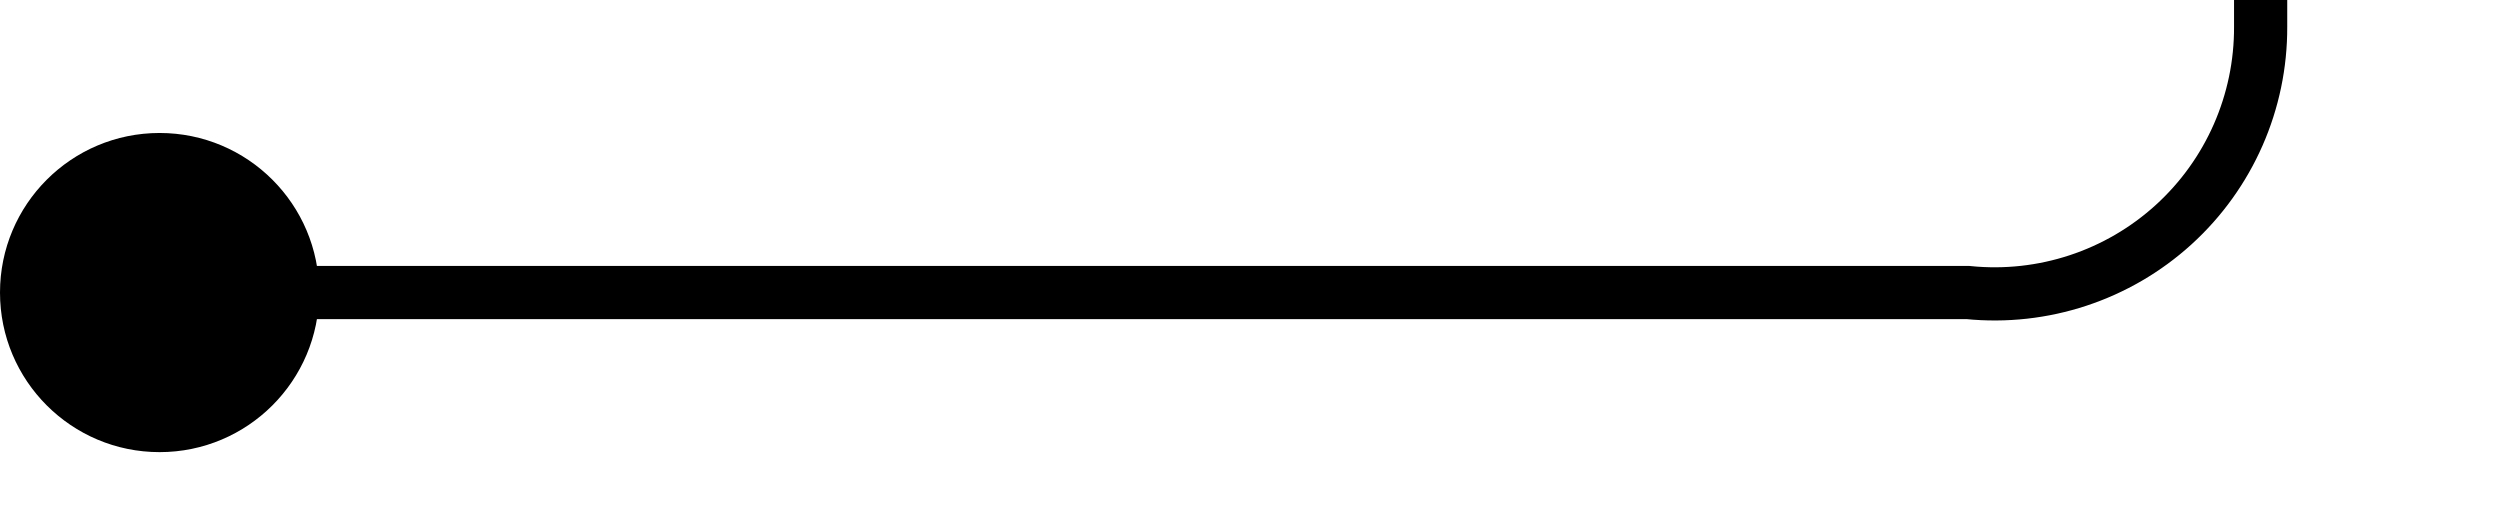
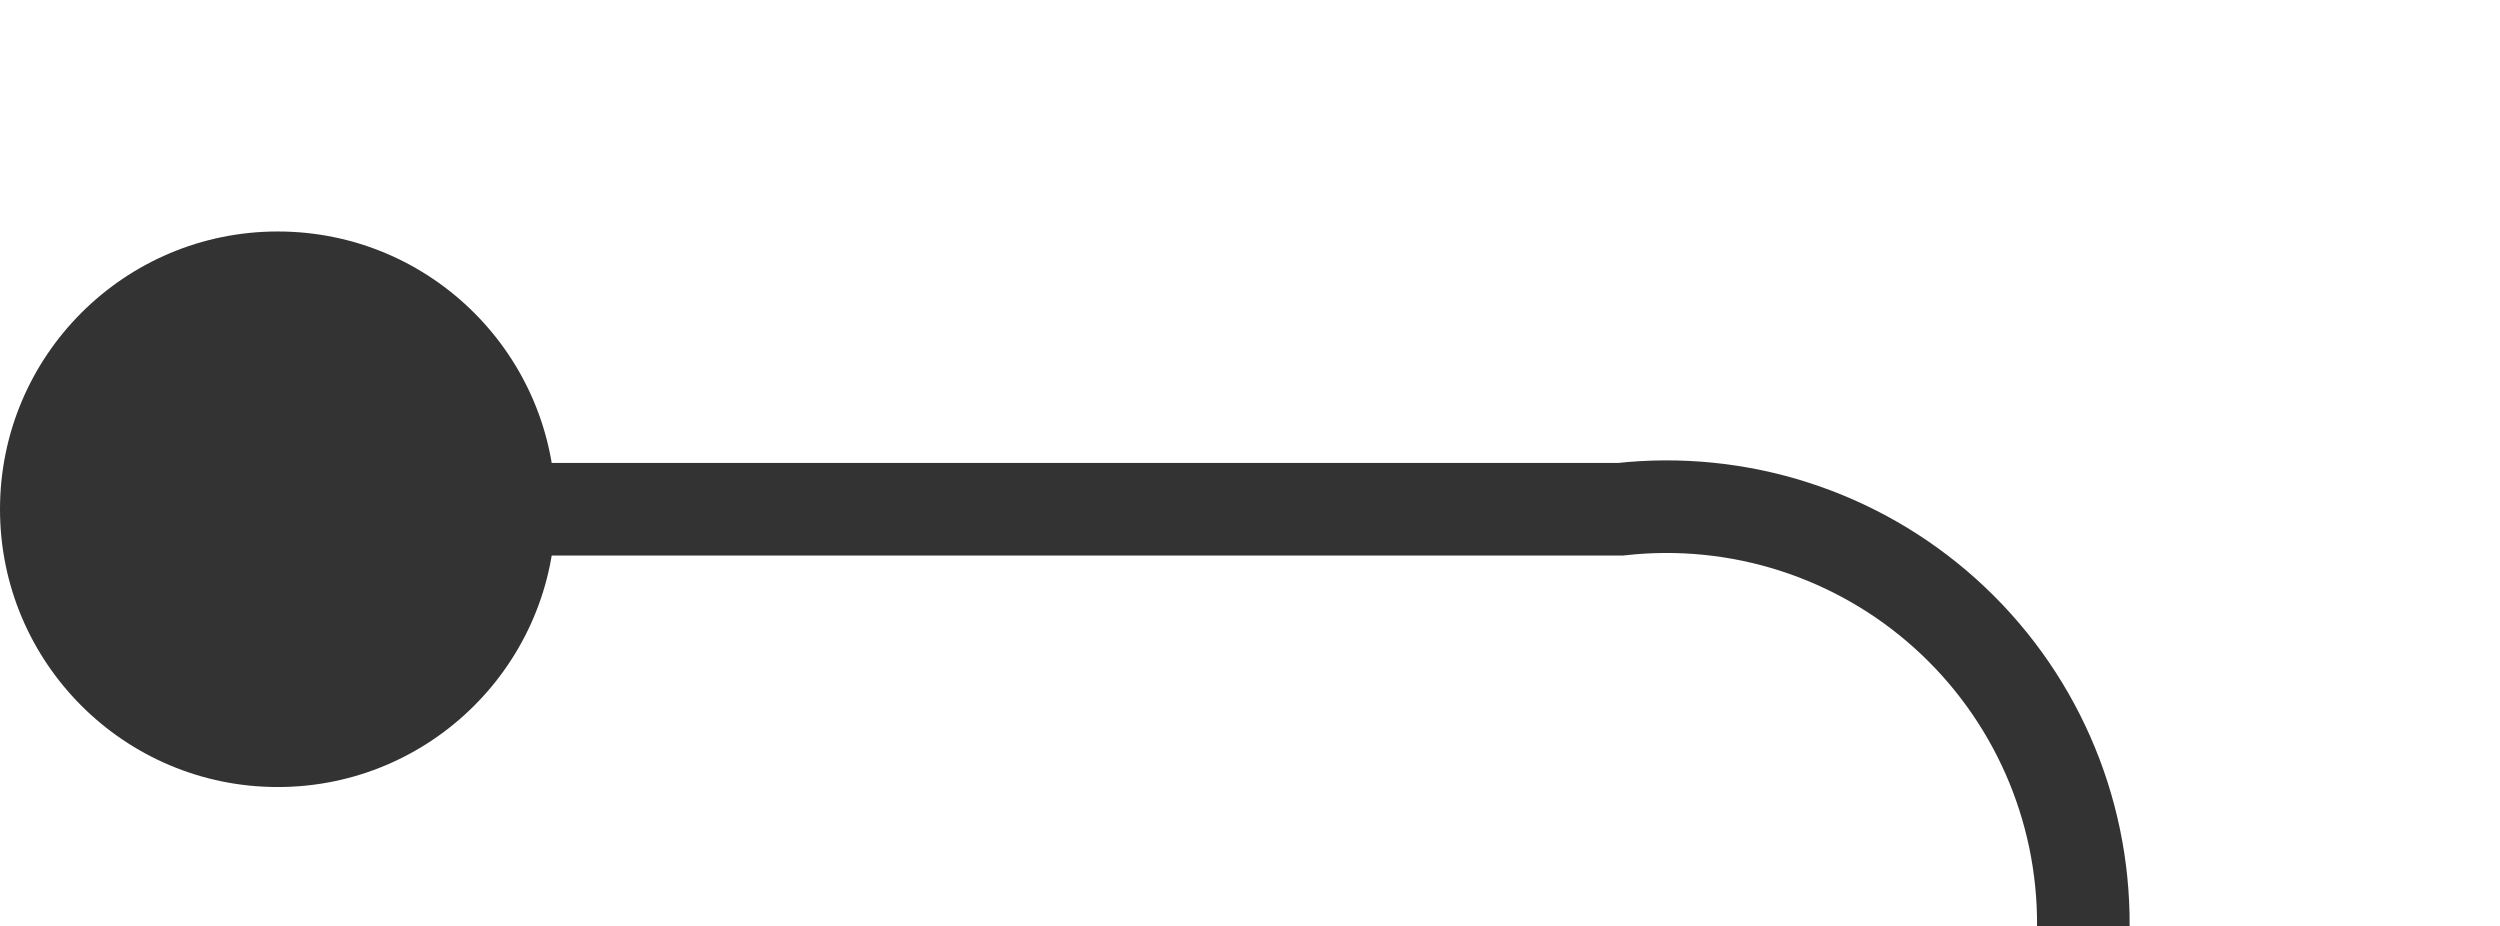
- <svg xmlns="http://www.w3.org/2000/svg" version="1.1" width="47px" height="10px" preserveAspectRatio="xMinYMid meet" viewBox="1388 322  47 8">
-   <path d="M 1389 326.5  L 1425 326.5  A 5 5 0 0 0 1430.5 321.5 L 1430.5 247  A 5 5 0 0 1 1435.5 242.5 L 1479 242.5  " stroke-width="1" stroke="#000000" fill="none" />
-   <path d="M 1391 323.5  A 3 3 0 0 0 1388 326.5 A 3 3 0 0 0 1391 329.5 A 3 3 0 0 0 1394 326.5 A 3 3 0 0 0 1391 323.5 Z " fill-rule="nonzero" fill="#000000" stroke="none" />
+ <svg xmlns="http://www.w3.org/2000/svg" version="1.1" width="27px" height="10px" preserveAspectRatio="xMinYMid meet" viewBox="1748 770  27 8">
+   <path d="M 1749 774.5  L 1765.5 774.5  A 4.5 4.5 0 0 1 1770.5 779 A 4.5 4.5 0 0 0 1775 783.5 L 1789 783.5  " stroke-width="1" stroke="#333333" fill="none" />
+   <path d="M 1751 771.5  A 3 3 0 0 0 1748 774.5 A 3 3 0 0 0 1751 777.5 A 3 3 0 0 0 1754 774.5 A 3 3 0 0 0 1751 771.5 Z " fill-rule="nonzero" fill="#333333" stroke="none" />
</svg>
